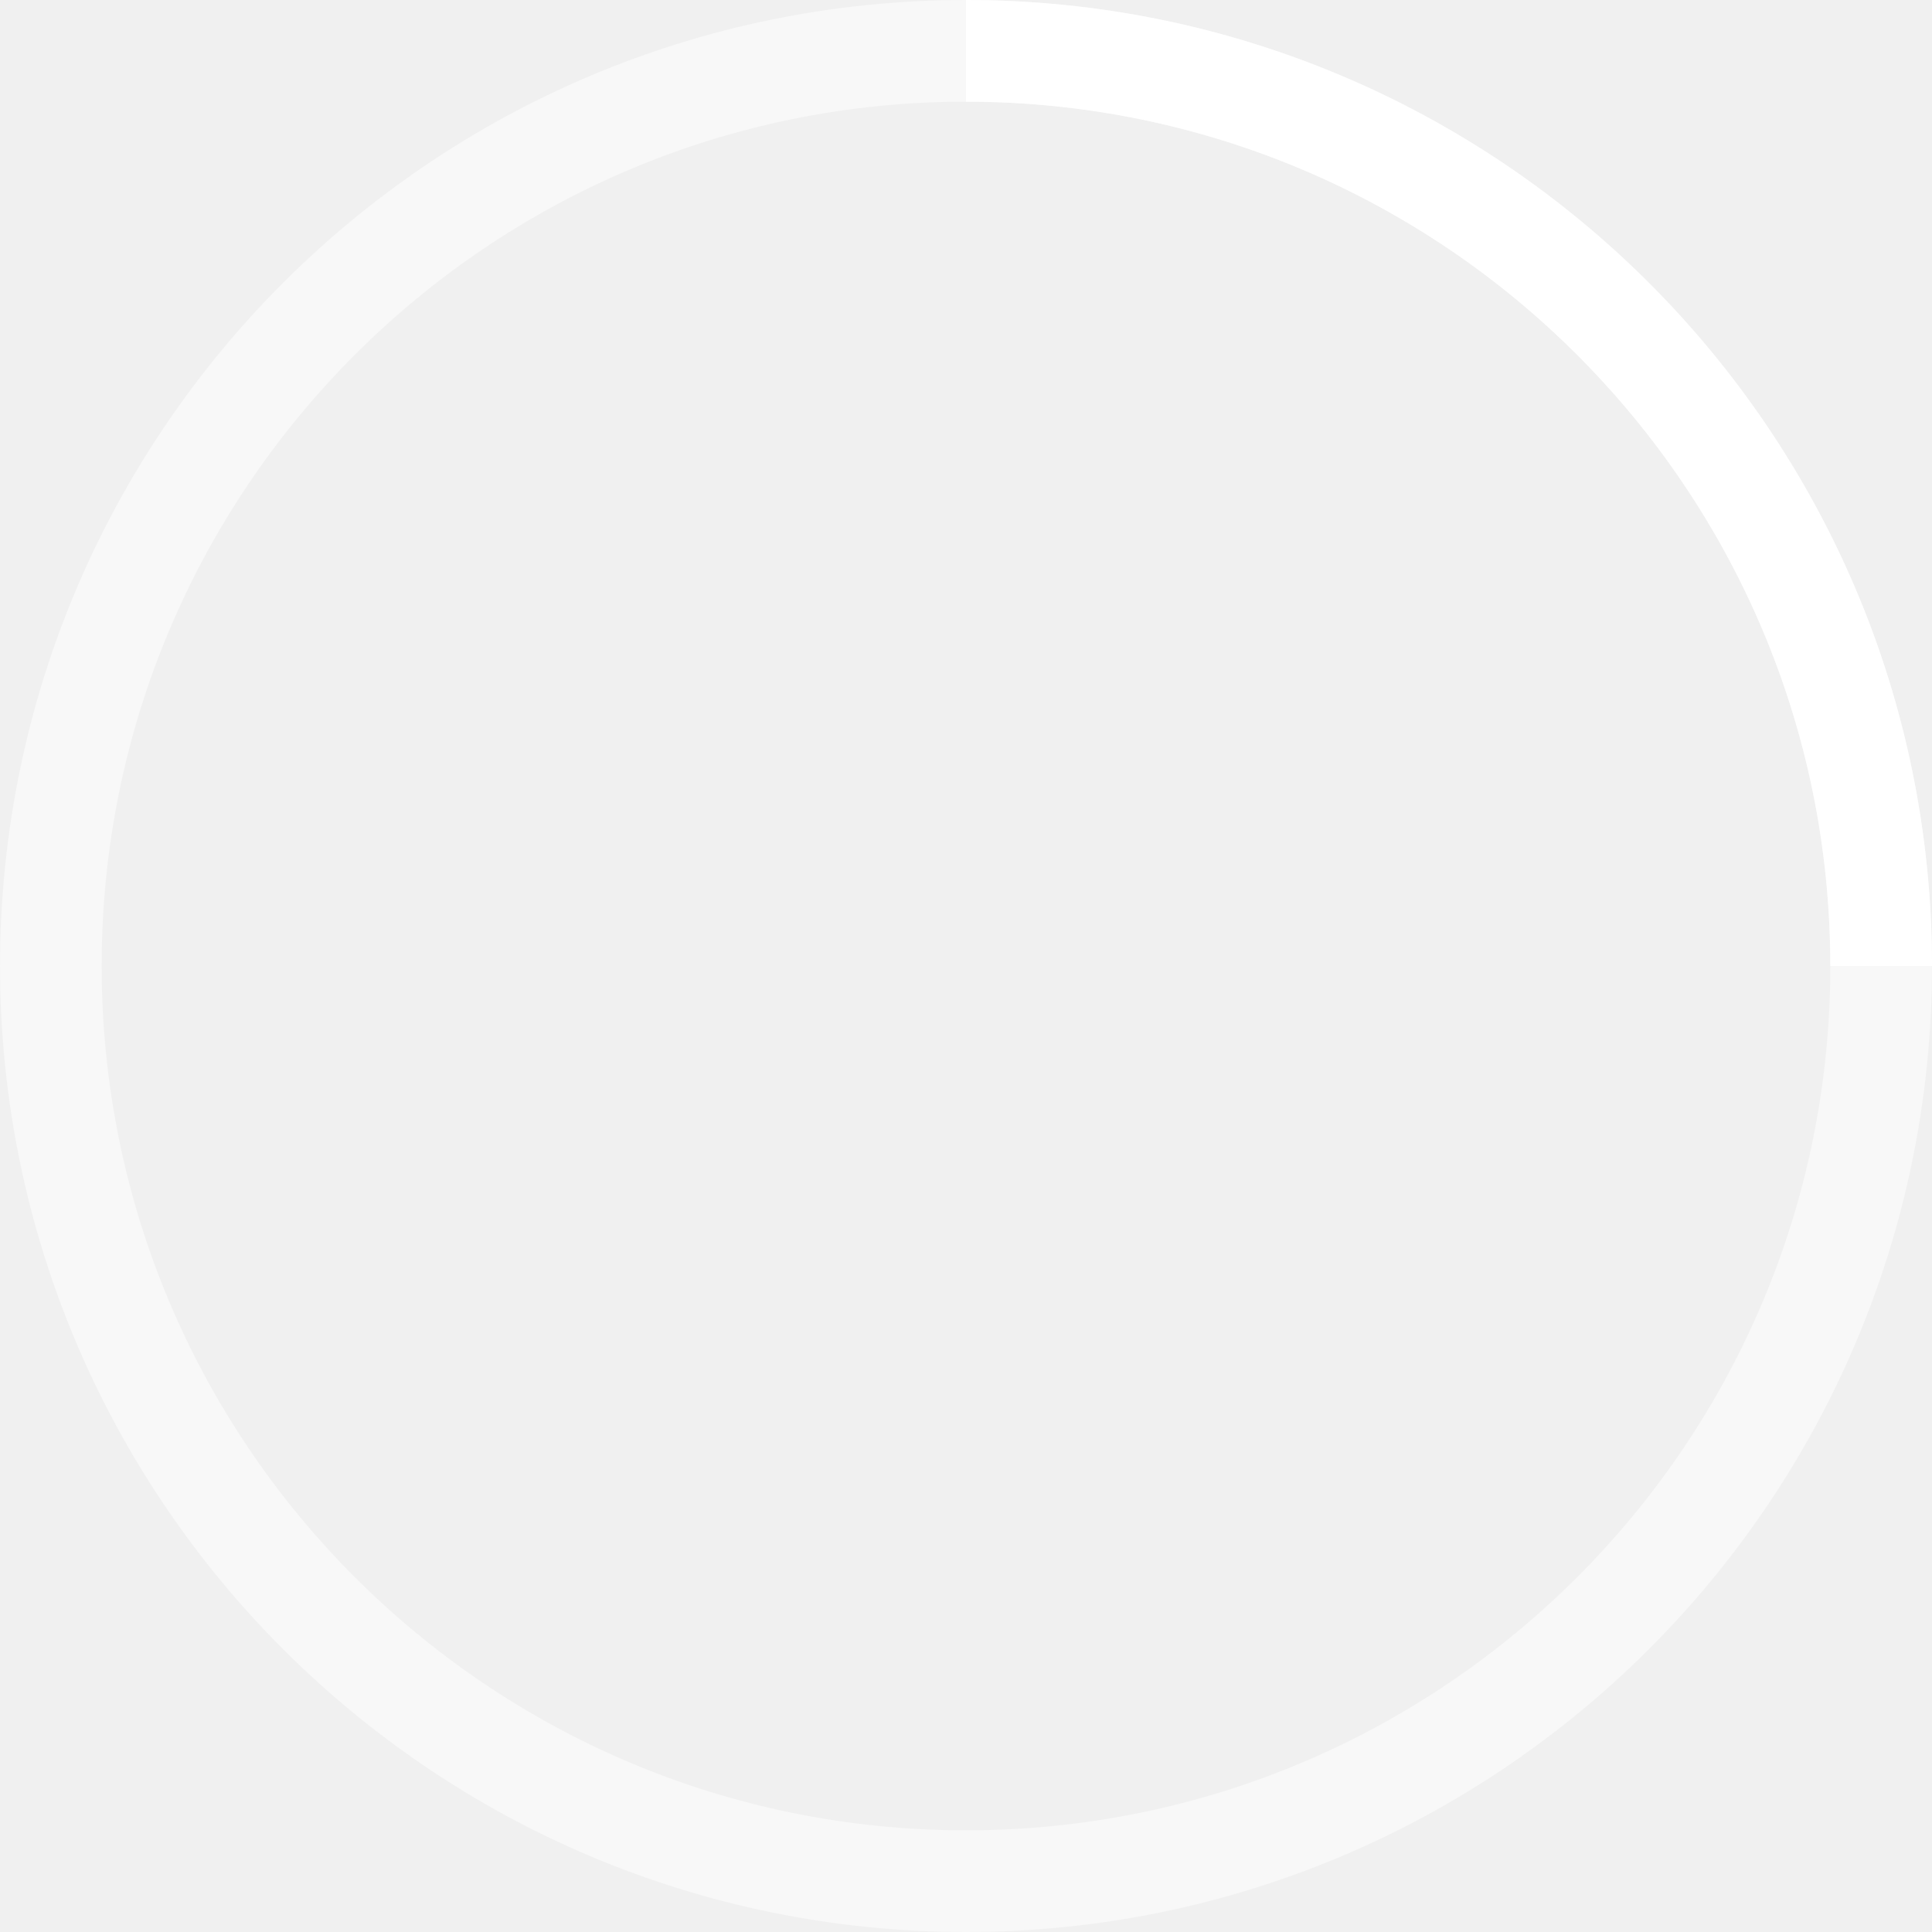
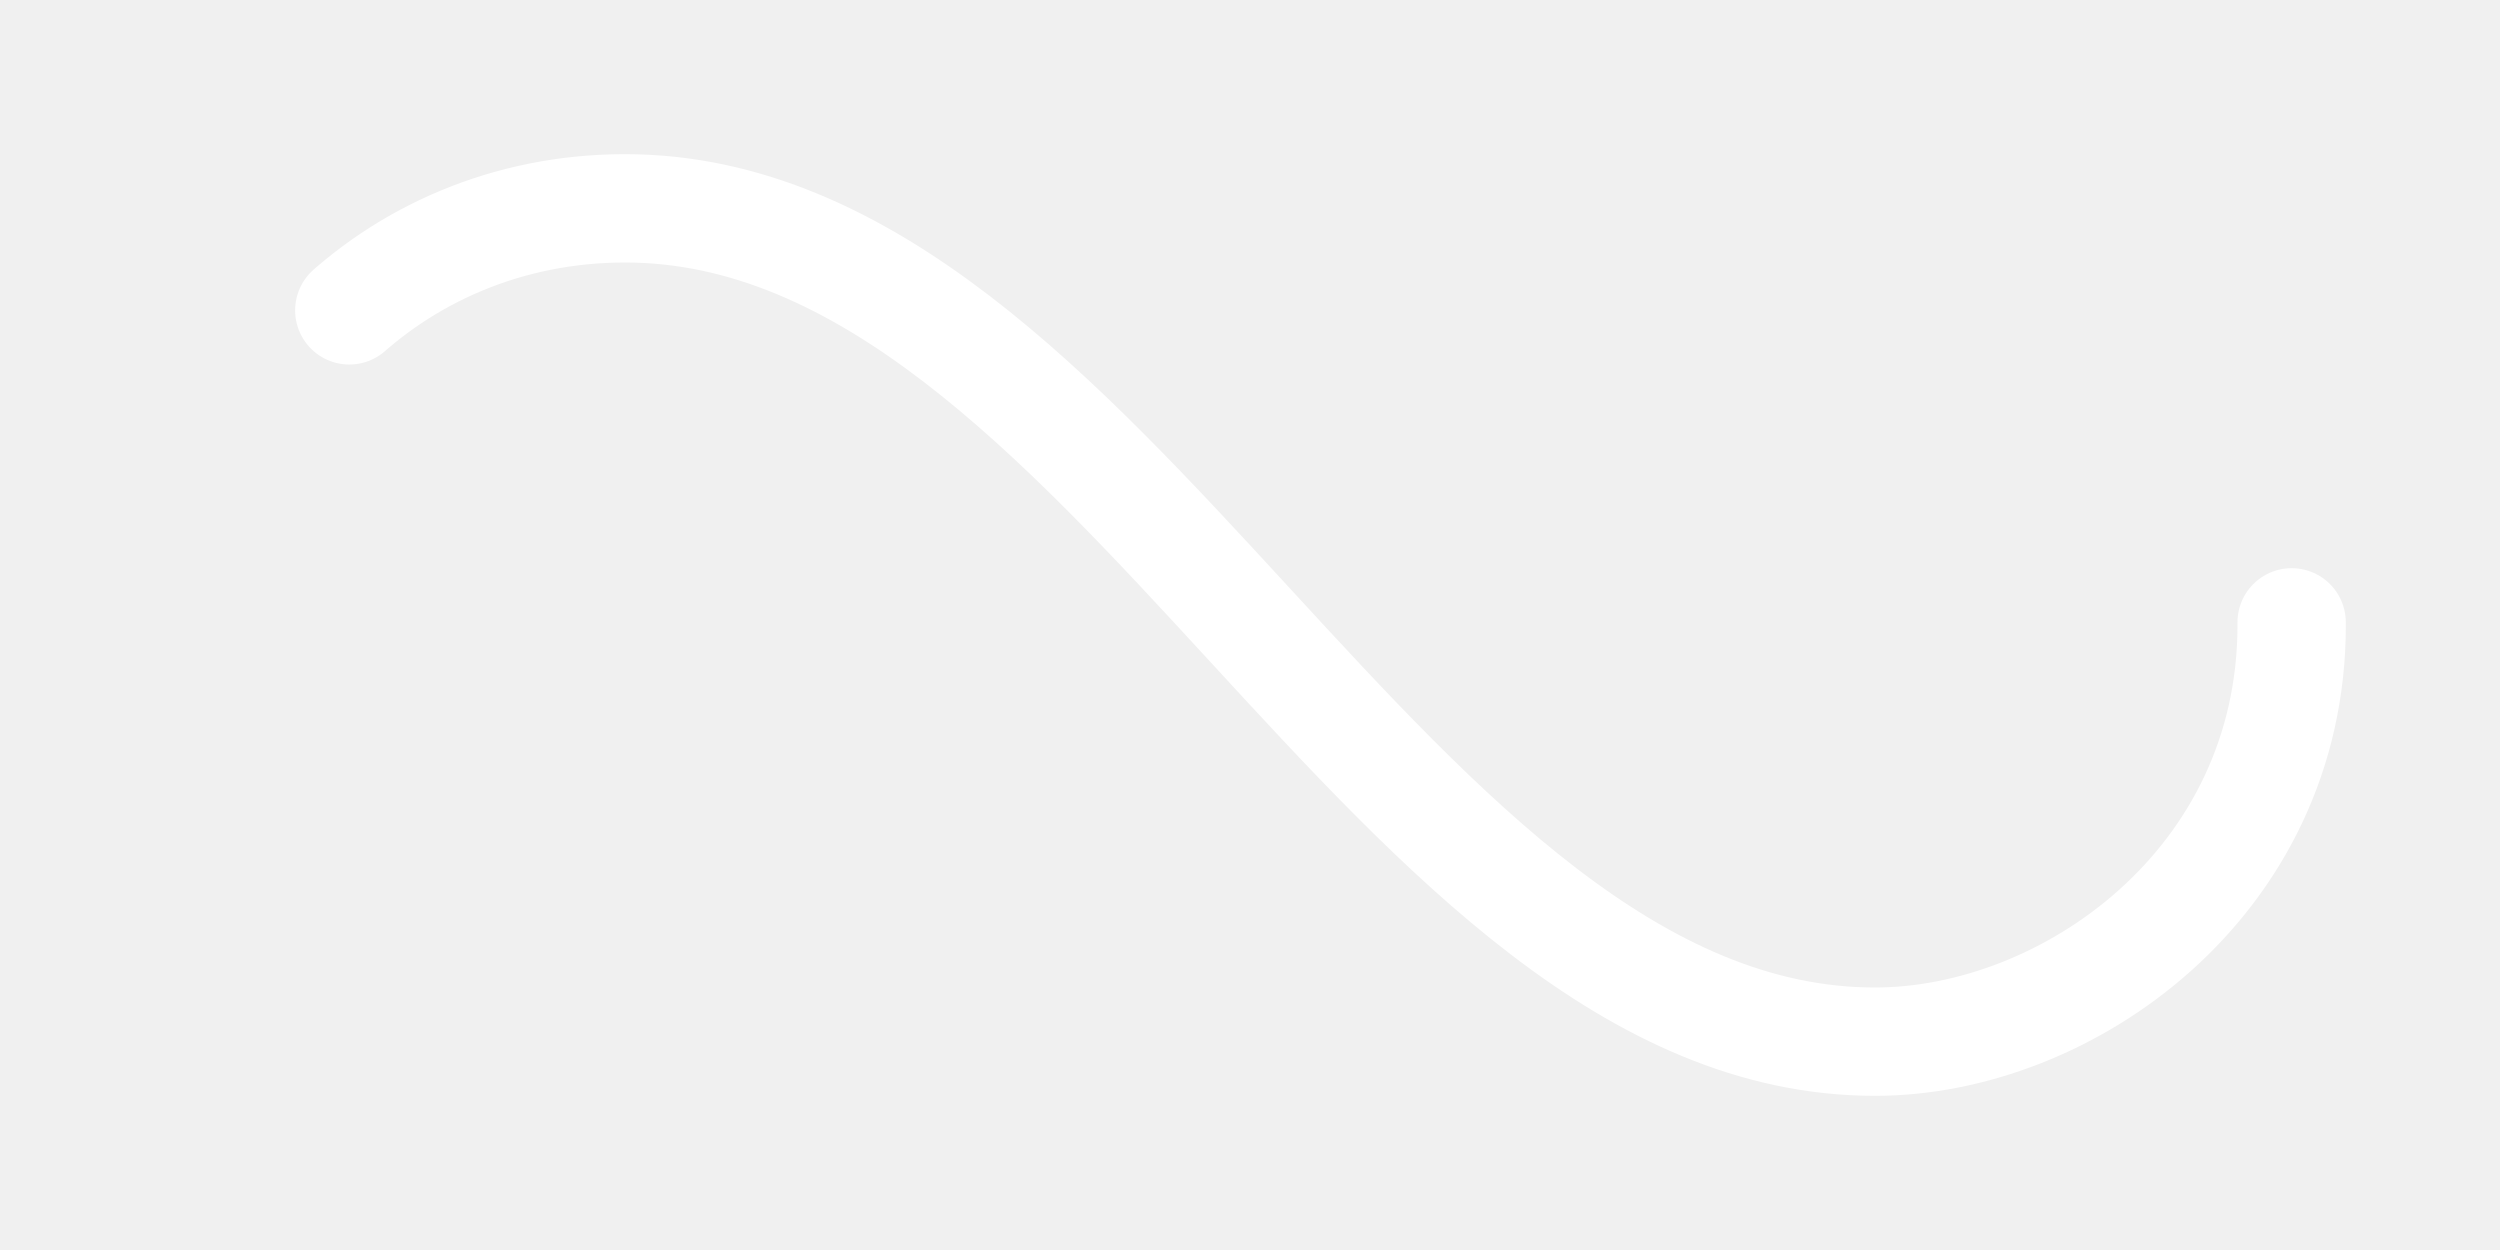
- <svg xmlns="http://www.w3.org/2000/svg" width="38" height="38" viewBox="0 0 38 38" stroke="#fff">
-   <g fill="none" fill-rule="evenodd">
-     <g transform="translate(1 1)" stroke-width="2">
-       <circle stroke-opacity=".5" cx="18" cy="18" r="18" />
-       <path d="M36 18c0-9.94-8.06-18-18-18">
-         <animateTransform attributeName="transform" type="rotate" from="0 18 18" to="360 18 18" dur="5s" repeatCount="indefinite" />
-       </path>
-     </g>
-   </g>
+ <svg xmlns="http://www.w3.org/2000/svg" viewBox="0 0 300 150">
+   <path fill="none" stroke="#FFFFFF" stroke-width="13" stroke-linecap="round" stroke-dasharray="300 385" stroke-dashoffset="0" d="M275 75c0 31-27 50-50 50-58 0-92-100-150-100-28 0-50 22-50 50s23 50 50 50c58 0 92-100 150-100 24 0 50 19 50 50Z">
+     <animate attributeName="stroke-dashoffset" calcMode="spline" dur="2" values="685;-685" keySplines="0 0 1 1" repeatCount="indefinite" />
+   </path>
</svg>
